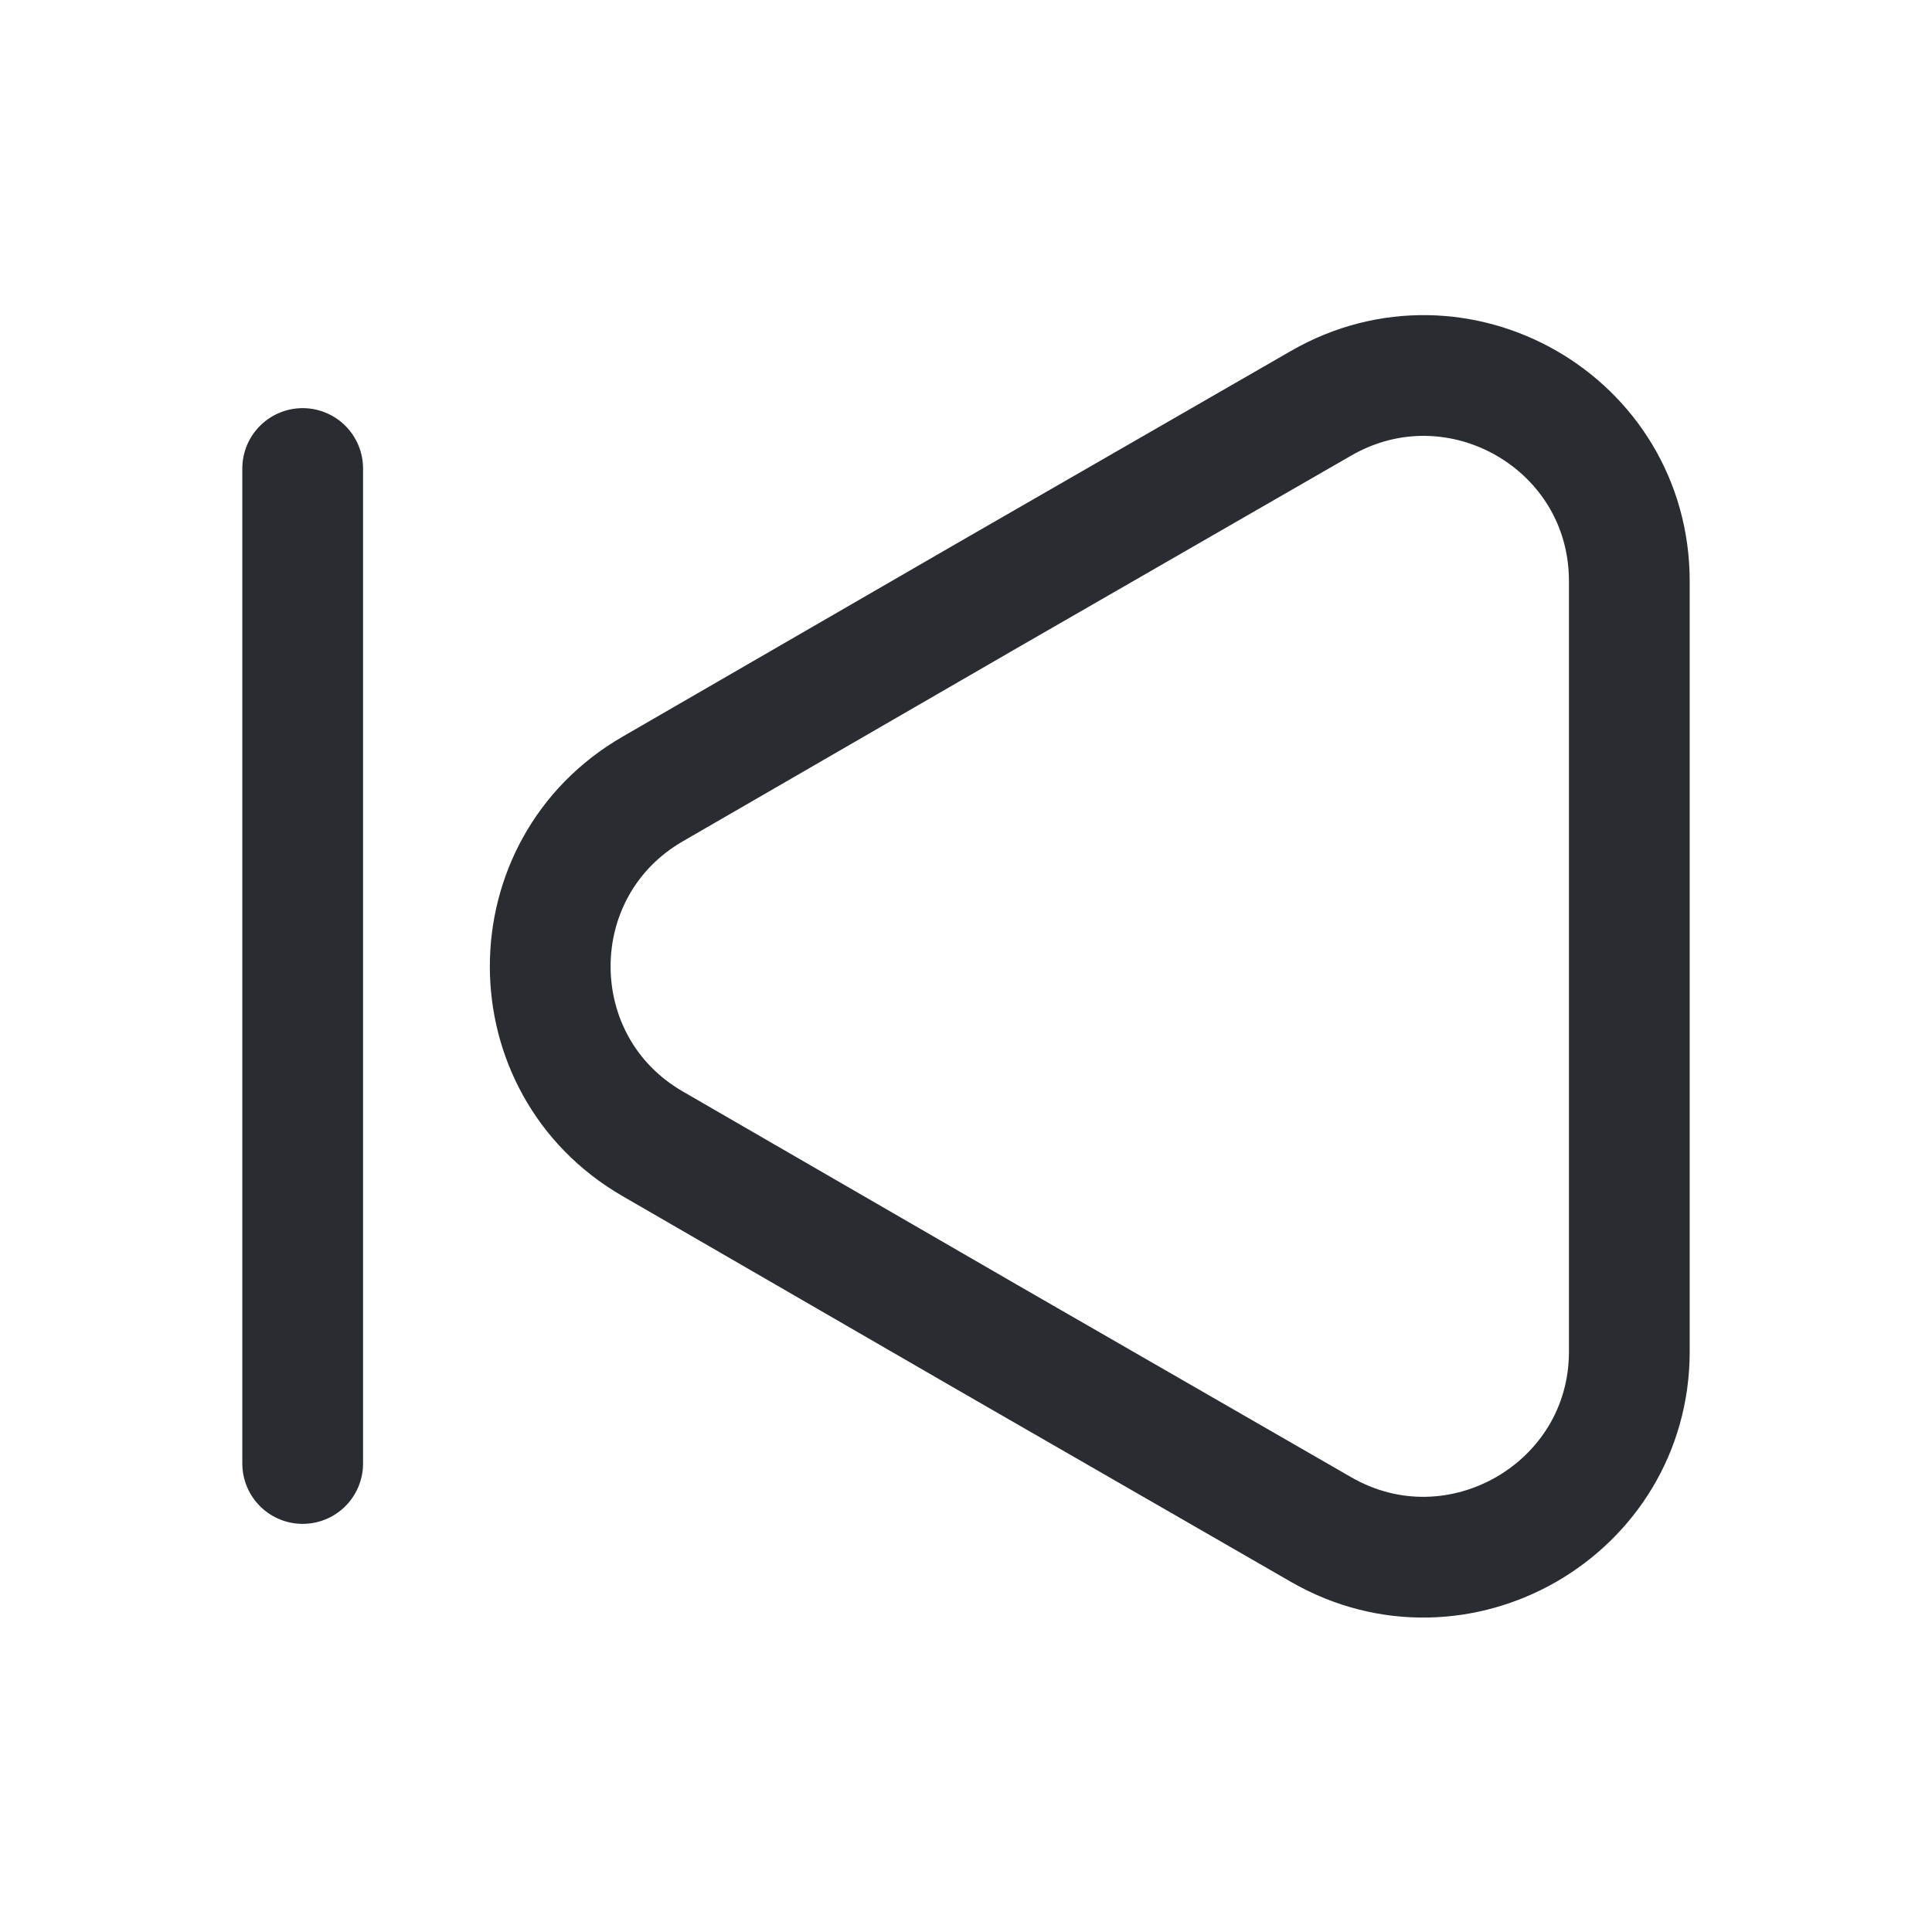
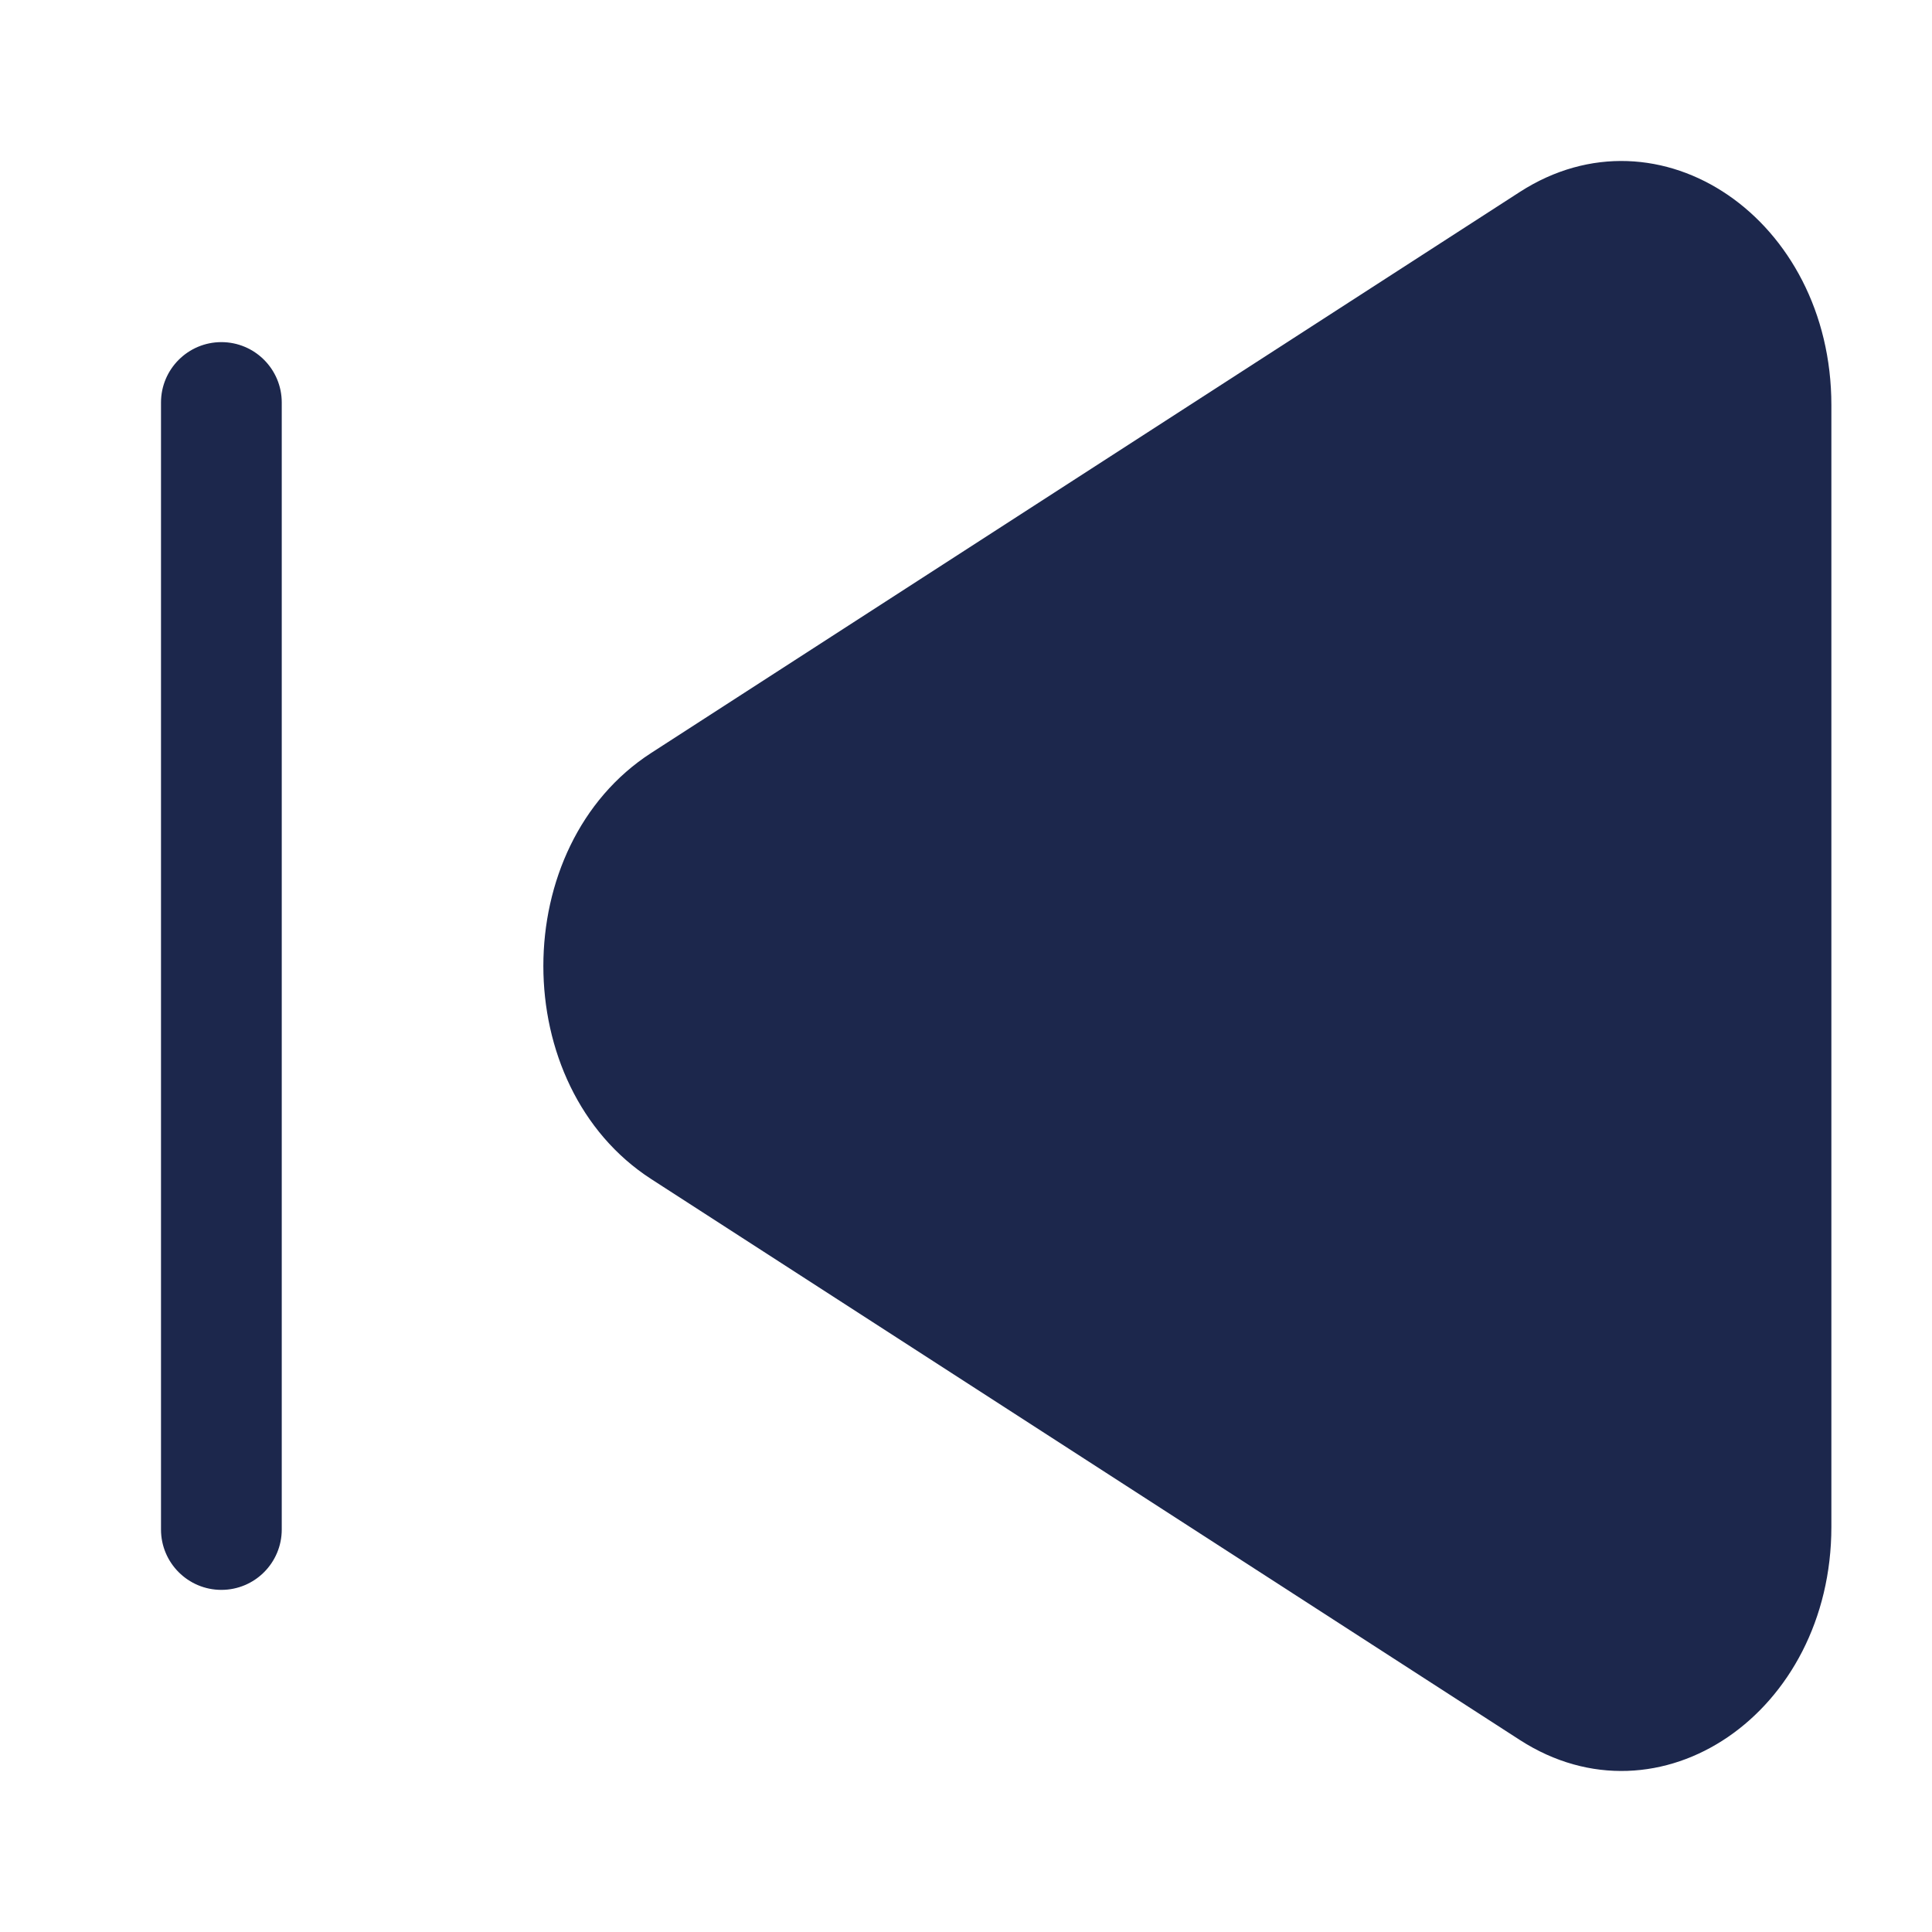
<svg xmlns="http://www.w3.org/2000/svg" width="800px" height="800px" viewBox="0 0 24 24" fill="none">
-   <path d="M20.24 7.22V16.79C20.24 18.75 18.11 19.98 16.41 19L12.26 16.61L8.11 14.21C6.41 13.23 6.41 10.78 8.11 9.8L12.26 7.4L16.41 5.01C18.11 4.03 20.24 5.25 20.24 7.22Z" stroke="#292D32" stroke-width="1.5" stroke-linecap="round" stroke-linejoin="round" />
-   <path d="M3.76 18.18V5.82" stroke="#292D32" stroke-width="1.5" stroke-linecap="round" stroke-linejoin="round" />
+   <path d="M8.09 14.647C6.303 13.493 6.303 10.507 8.09 9.353L18.879 2.385C20.616 1.264 22.75 2.724 22.75 5.033V18.967C22.75 21.276 20.616 22.736 18.879 21.614L8.09 14.647Z" fill="#1C274C" />
+   <path d="M2 5C2 4.586 2.336 4.25 2.75 4.25C3.164 4.25 3.5 4.586 3.5 5V19C3.5 19.414 3.164 19.75 2.75 19.75C2.336 19.75 2 19.414 2 19V5Z" fill="#1C274C" />
</svg>
